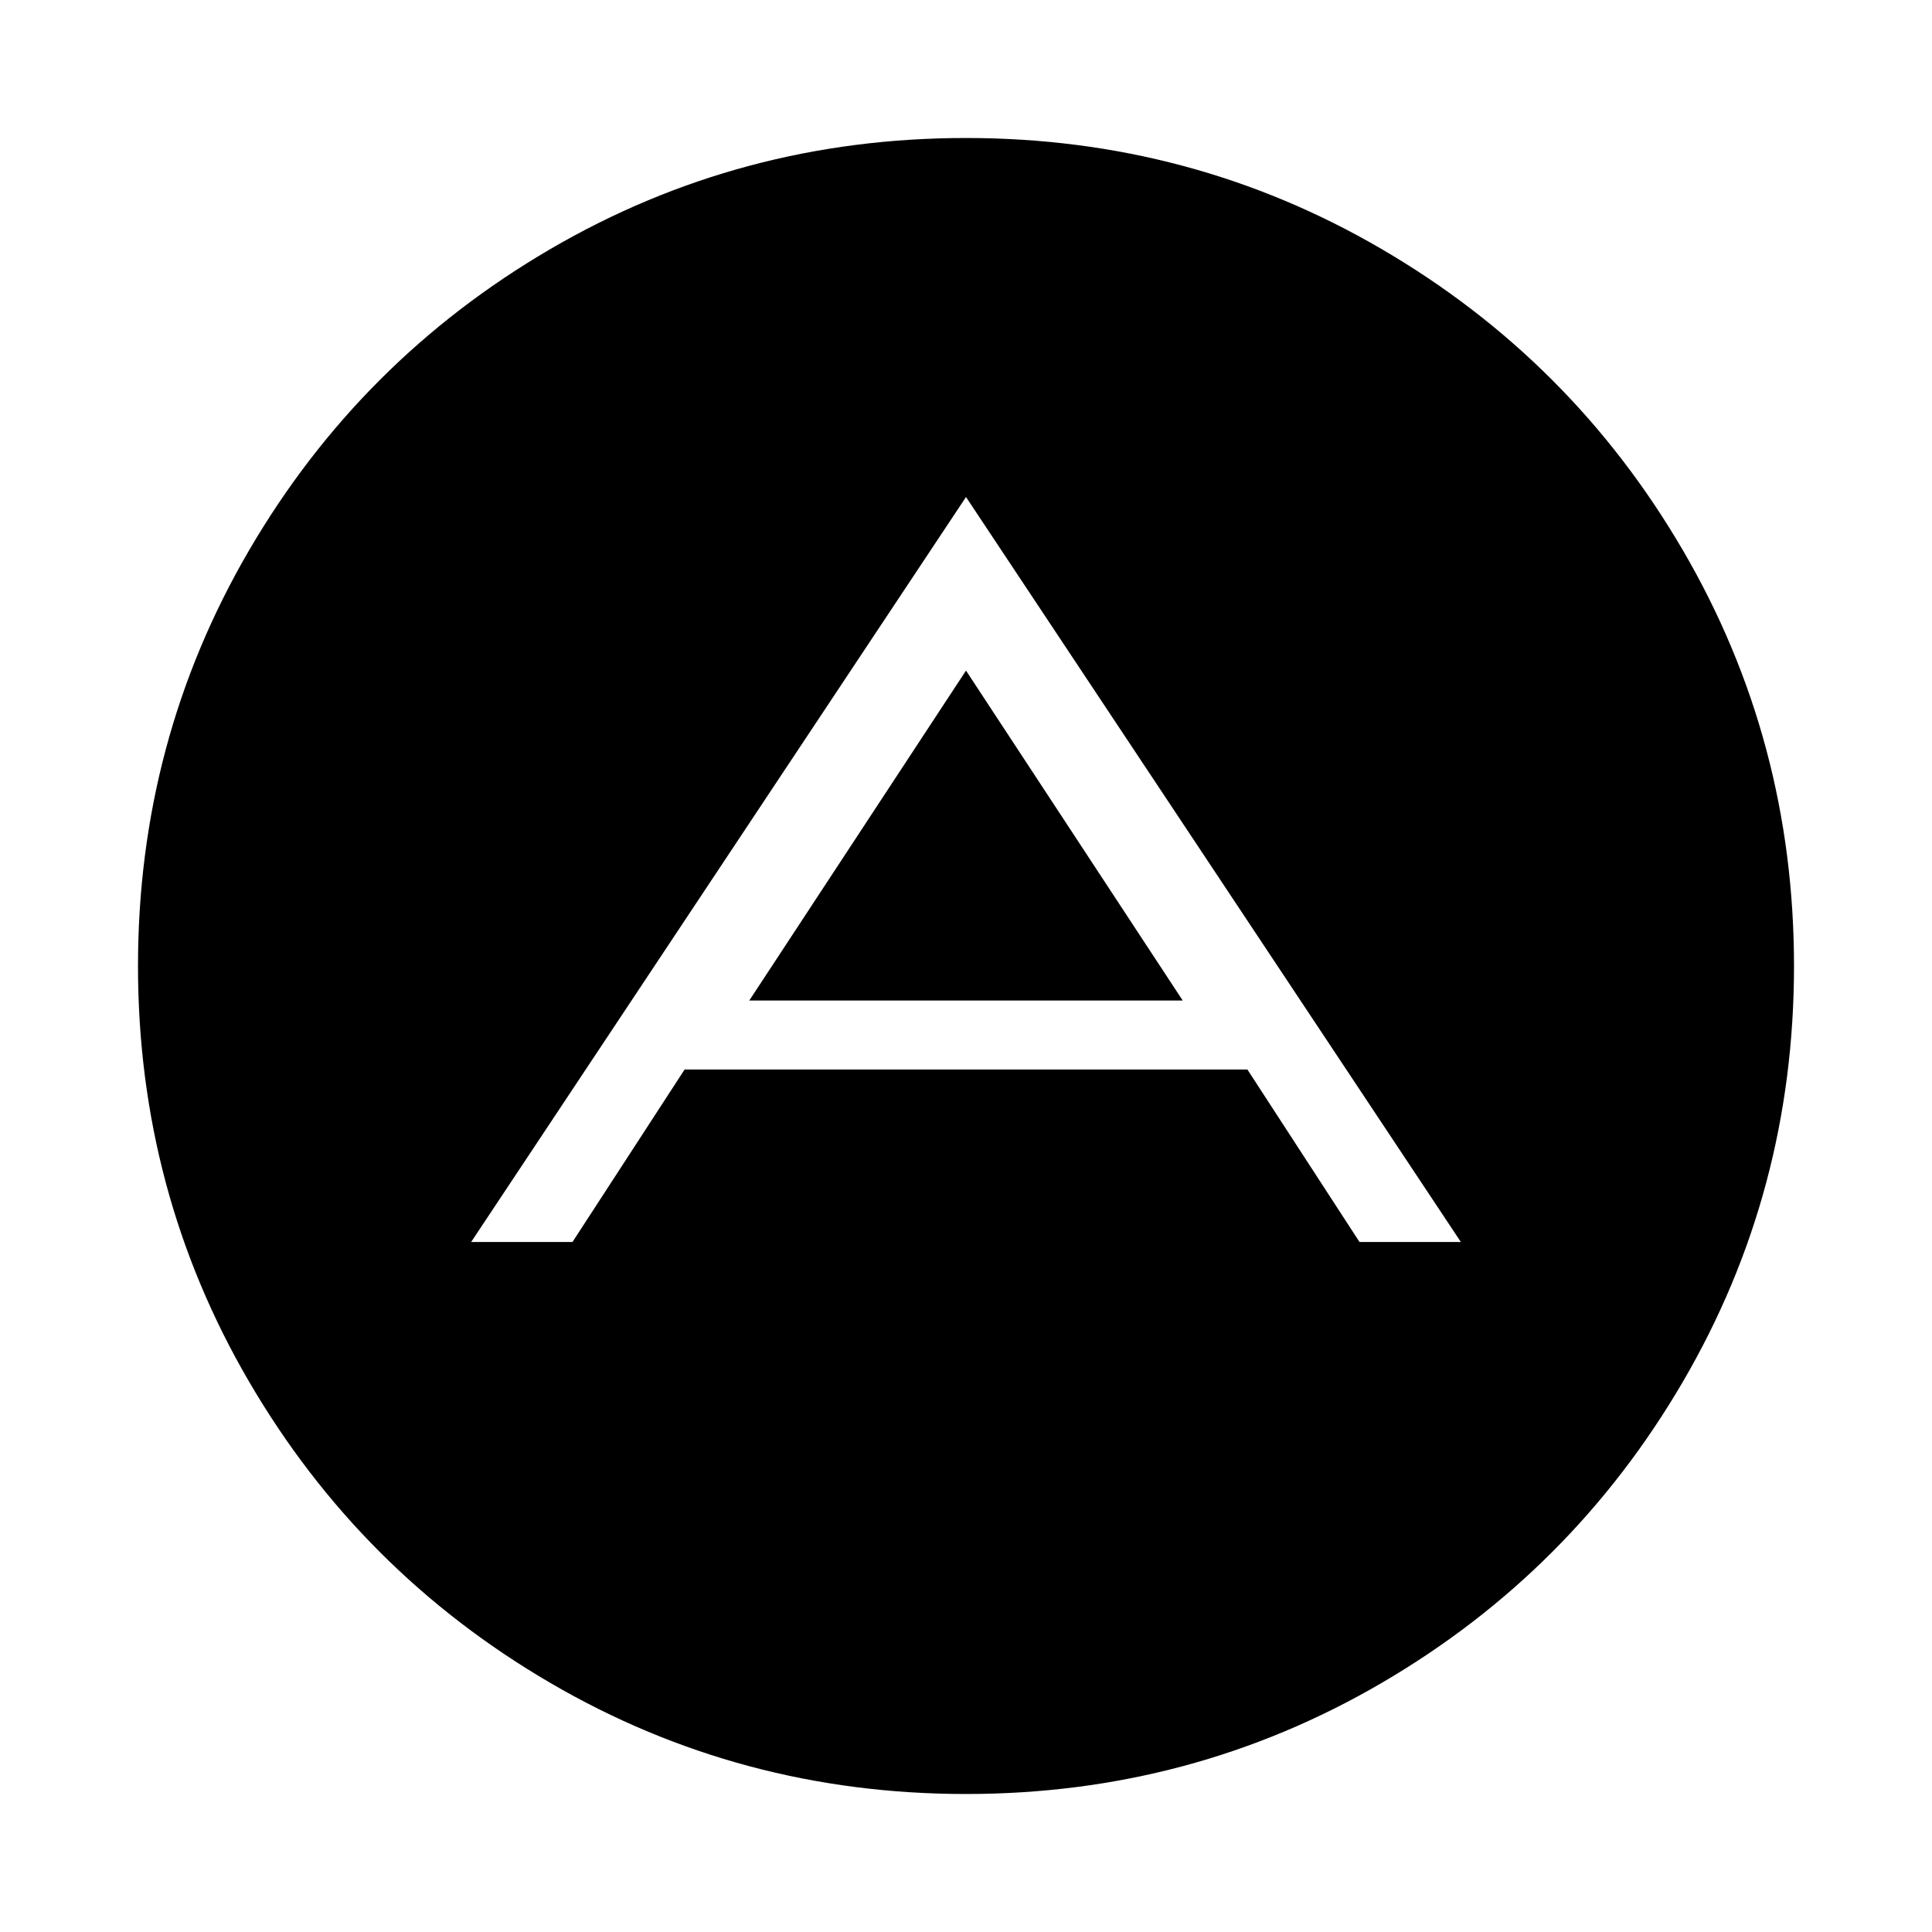
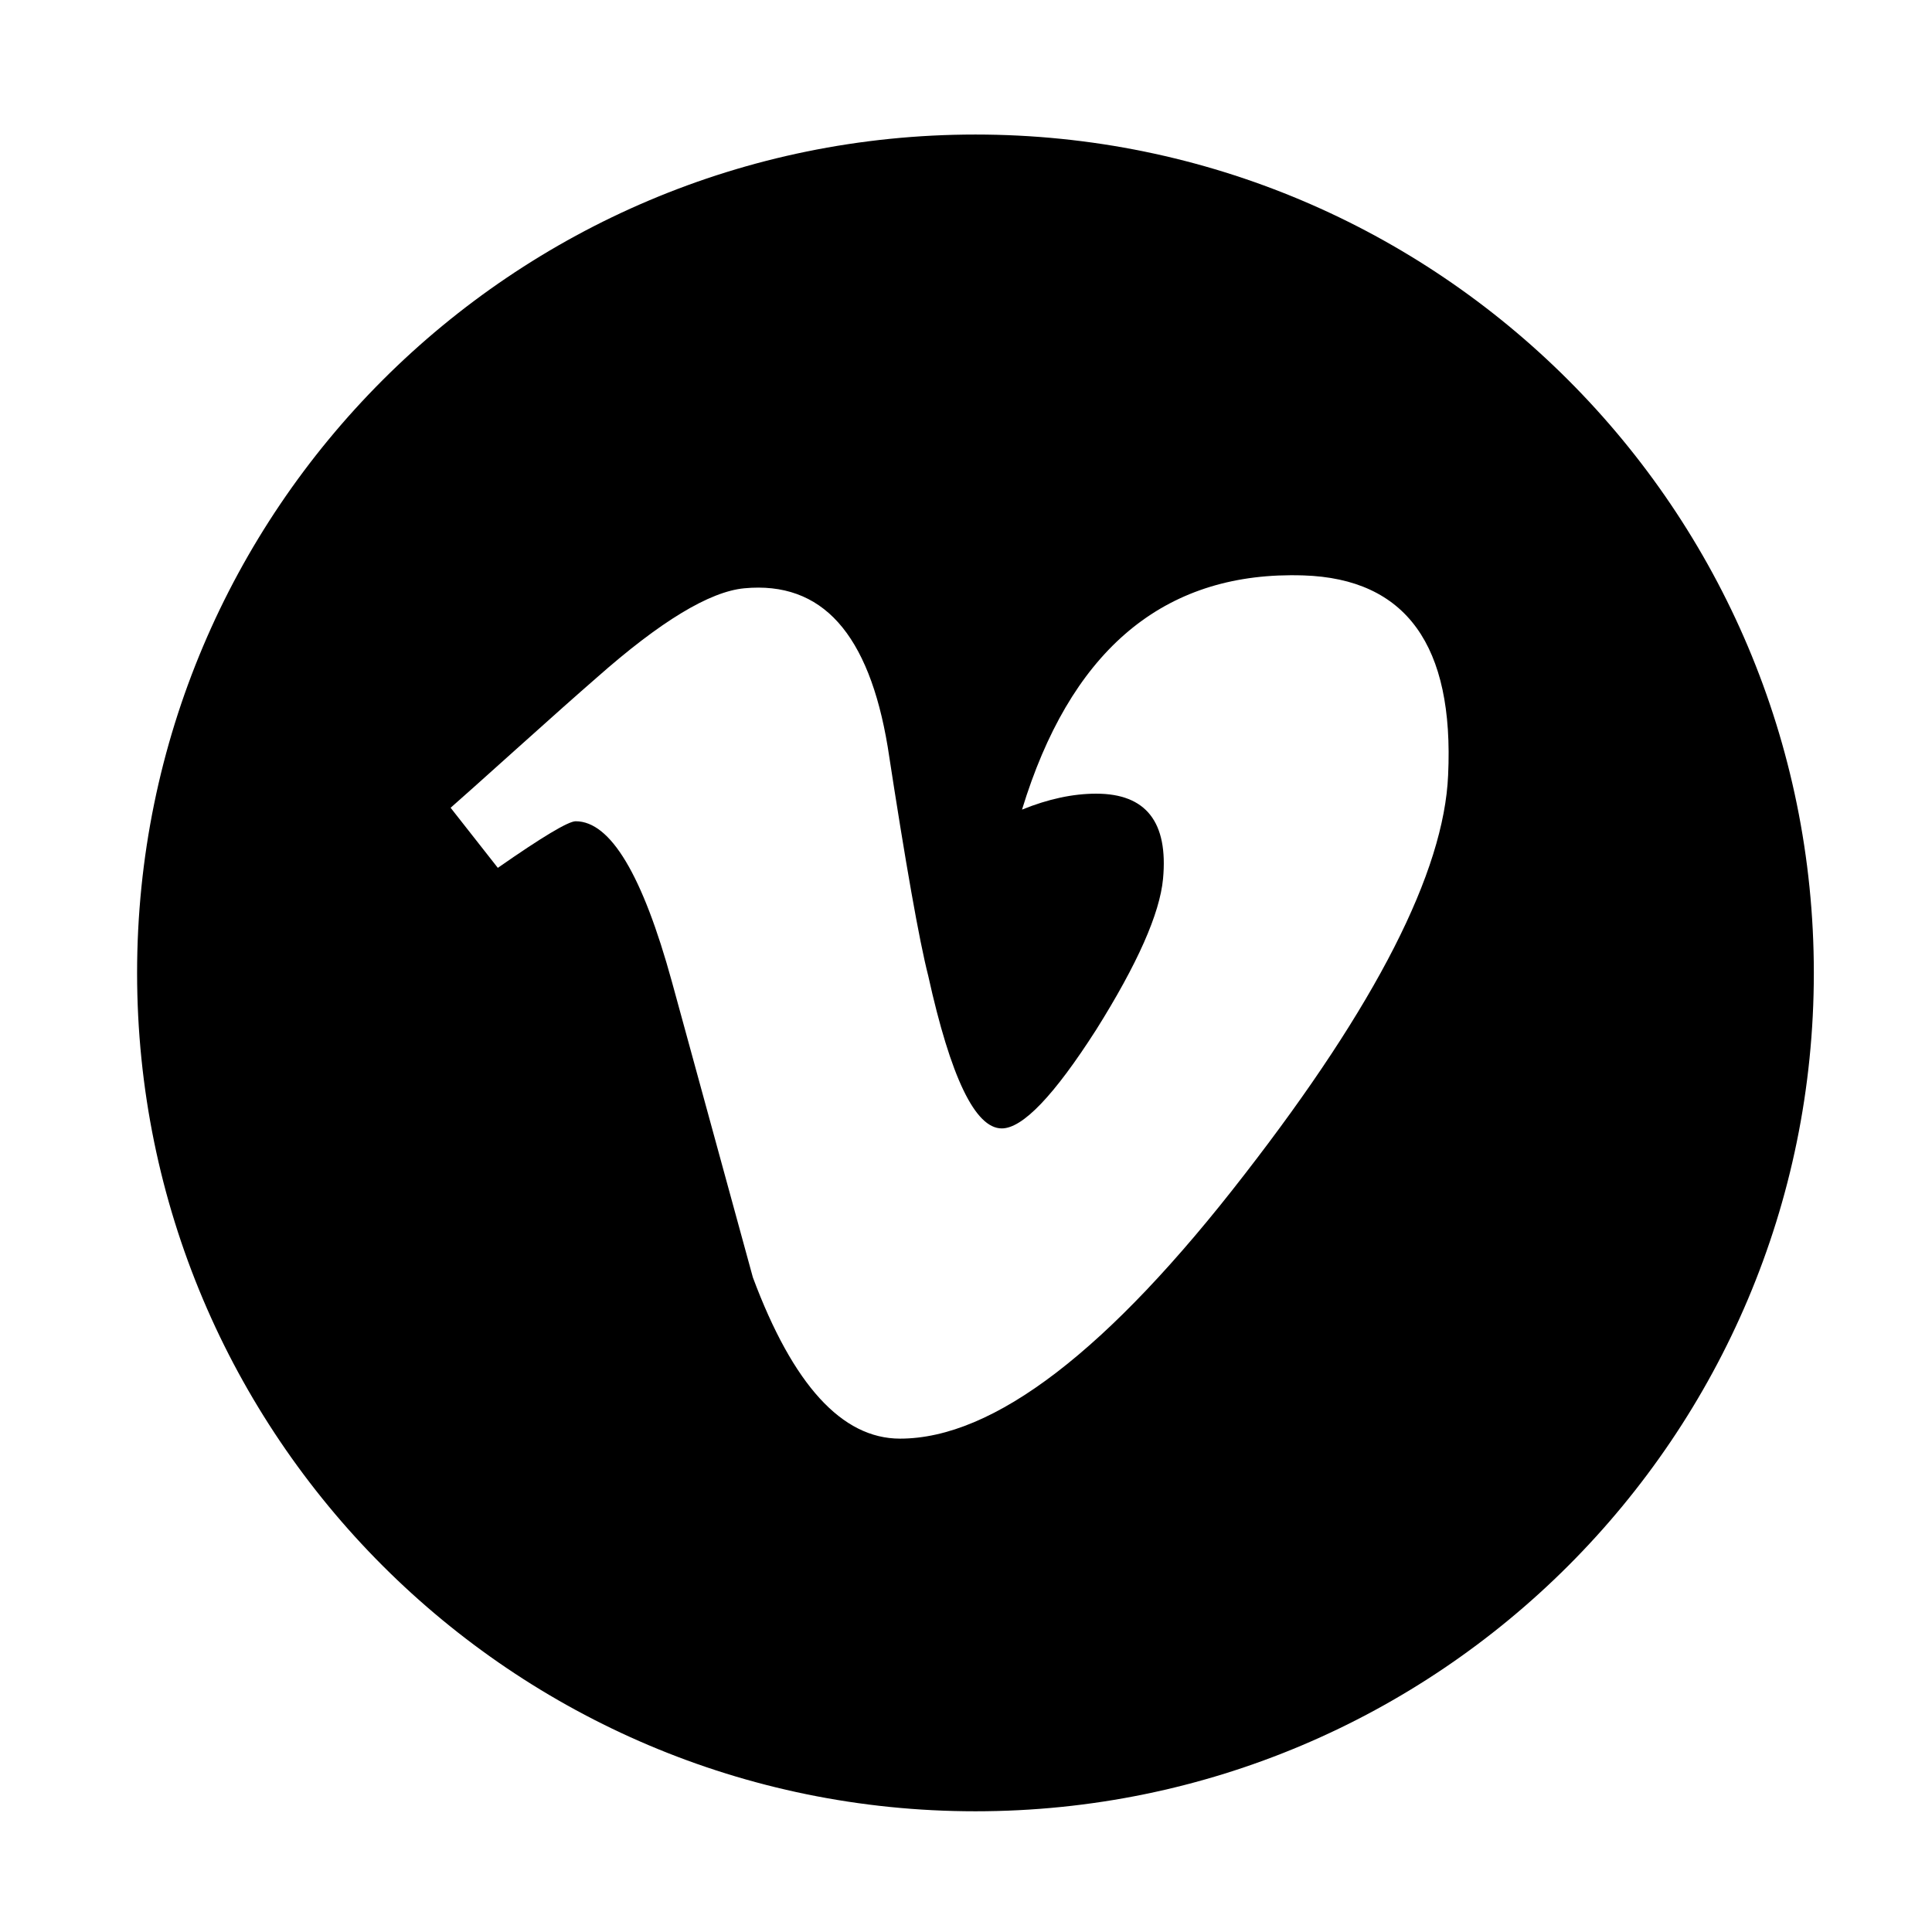
- <svg xmlns="http://www.w3.org/2000/svg" width="1792" height="1792" viewBox="0 0 1792 1792">
-   <path d="M896 622l201 306h-402zm365 530h94l-459-691-459 691h94l104-160h522zm403-256q0 209-103 385.5t-279.5 279.5-385.5 103-385.5-103-279.5-279.5-103-385.5 103-385.5 279.5-279.5 385.5-103 385.5 103 279.5 279.5 103 385.5z" />
+ <svg xmlns="http://www.w3.org/2000/svg" width="1792" height="1792" viewBox="0 0 1792 1792" id="svg2" version="1.1">
+   <defs id="defs8">
+     <pattern y="0" x="0" height="6" width="6" patternUnits="userSpaceOnUse" id="EMFhbasepattern" />
+     <pattern y="0" x="0" height="6" width="6" patternUnits="userSpaceOnUse" id="EMFhbasepattern-6" />
+   </defs>
+   <path style="opacity:1;fill:#000000;fill-opacity:1;fill-rule:nonzero;stroke:none;stroke-width:1;stroke-linecap:round;stroke-miterlimit:4;stroke-dasharray:none;stroke-opacity:1" d="M 904.779 124.787 A 777.619 777.619 0 0 0 127.16 902.406 A 777.619 777.619 0 0 0 904.779 1680.025 A 777.619 777.619 0 0 0 1682.398 902.406 A 777.619 777.619 0 0 0 904.779 124.787 z M 1197.047 533.549 C 1200.982 533.53 1204.957 533.585 1208.973 533.715 C 1304.128 536.748 1348.864 598.542 1343.178 719.098 C 1339.387 808.567 1276.455 931.966 1154.383 1089.295 C 1028.141 1252.689 921.612 1334.387 834.797 1334.387 C 780.964 1334.387 735.471 1284.535 698.318 1184.83 C 681.638 1124.173 656.617 1032.808 623.256 910.736 C 595.96 811.411 566.199 761.748 533.975 761.748 C 527.151 761.748 503.078 776.153 461.756 804.965 L 417.969 749.236 C 427.067 741.275 447.54 722.984 479.385 694.361 C 511.23 665.739 535.872 643.846 553.311 628.682 C 612.451 576.365 658.133 548.691 690.357 545.658 C 726.372 542.246 755.373 552.766 777.361 577.219 C 799.349 601.671 814.702 640.244 823.422 692.939 C 840.103 801.743 852.615 872.446 860.955 905.049 C 881.806 999.446 904.551 1046.647 929.193 1046.647 C 948.528 1046.647 977.72 1016.128 1016.768 955.092 C 1055.057 894.056 1075.717 847.425 1078.75 815.201 C 1083.678 762.505 1063.018 736.158 1016.768 736.158 C 995.159 736.158 972.222 741.087 947.959 750.943 C 992.03 606.611 1075.06 534.146 1197.047 533.549 z " id="path3335" />
</svg>
